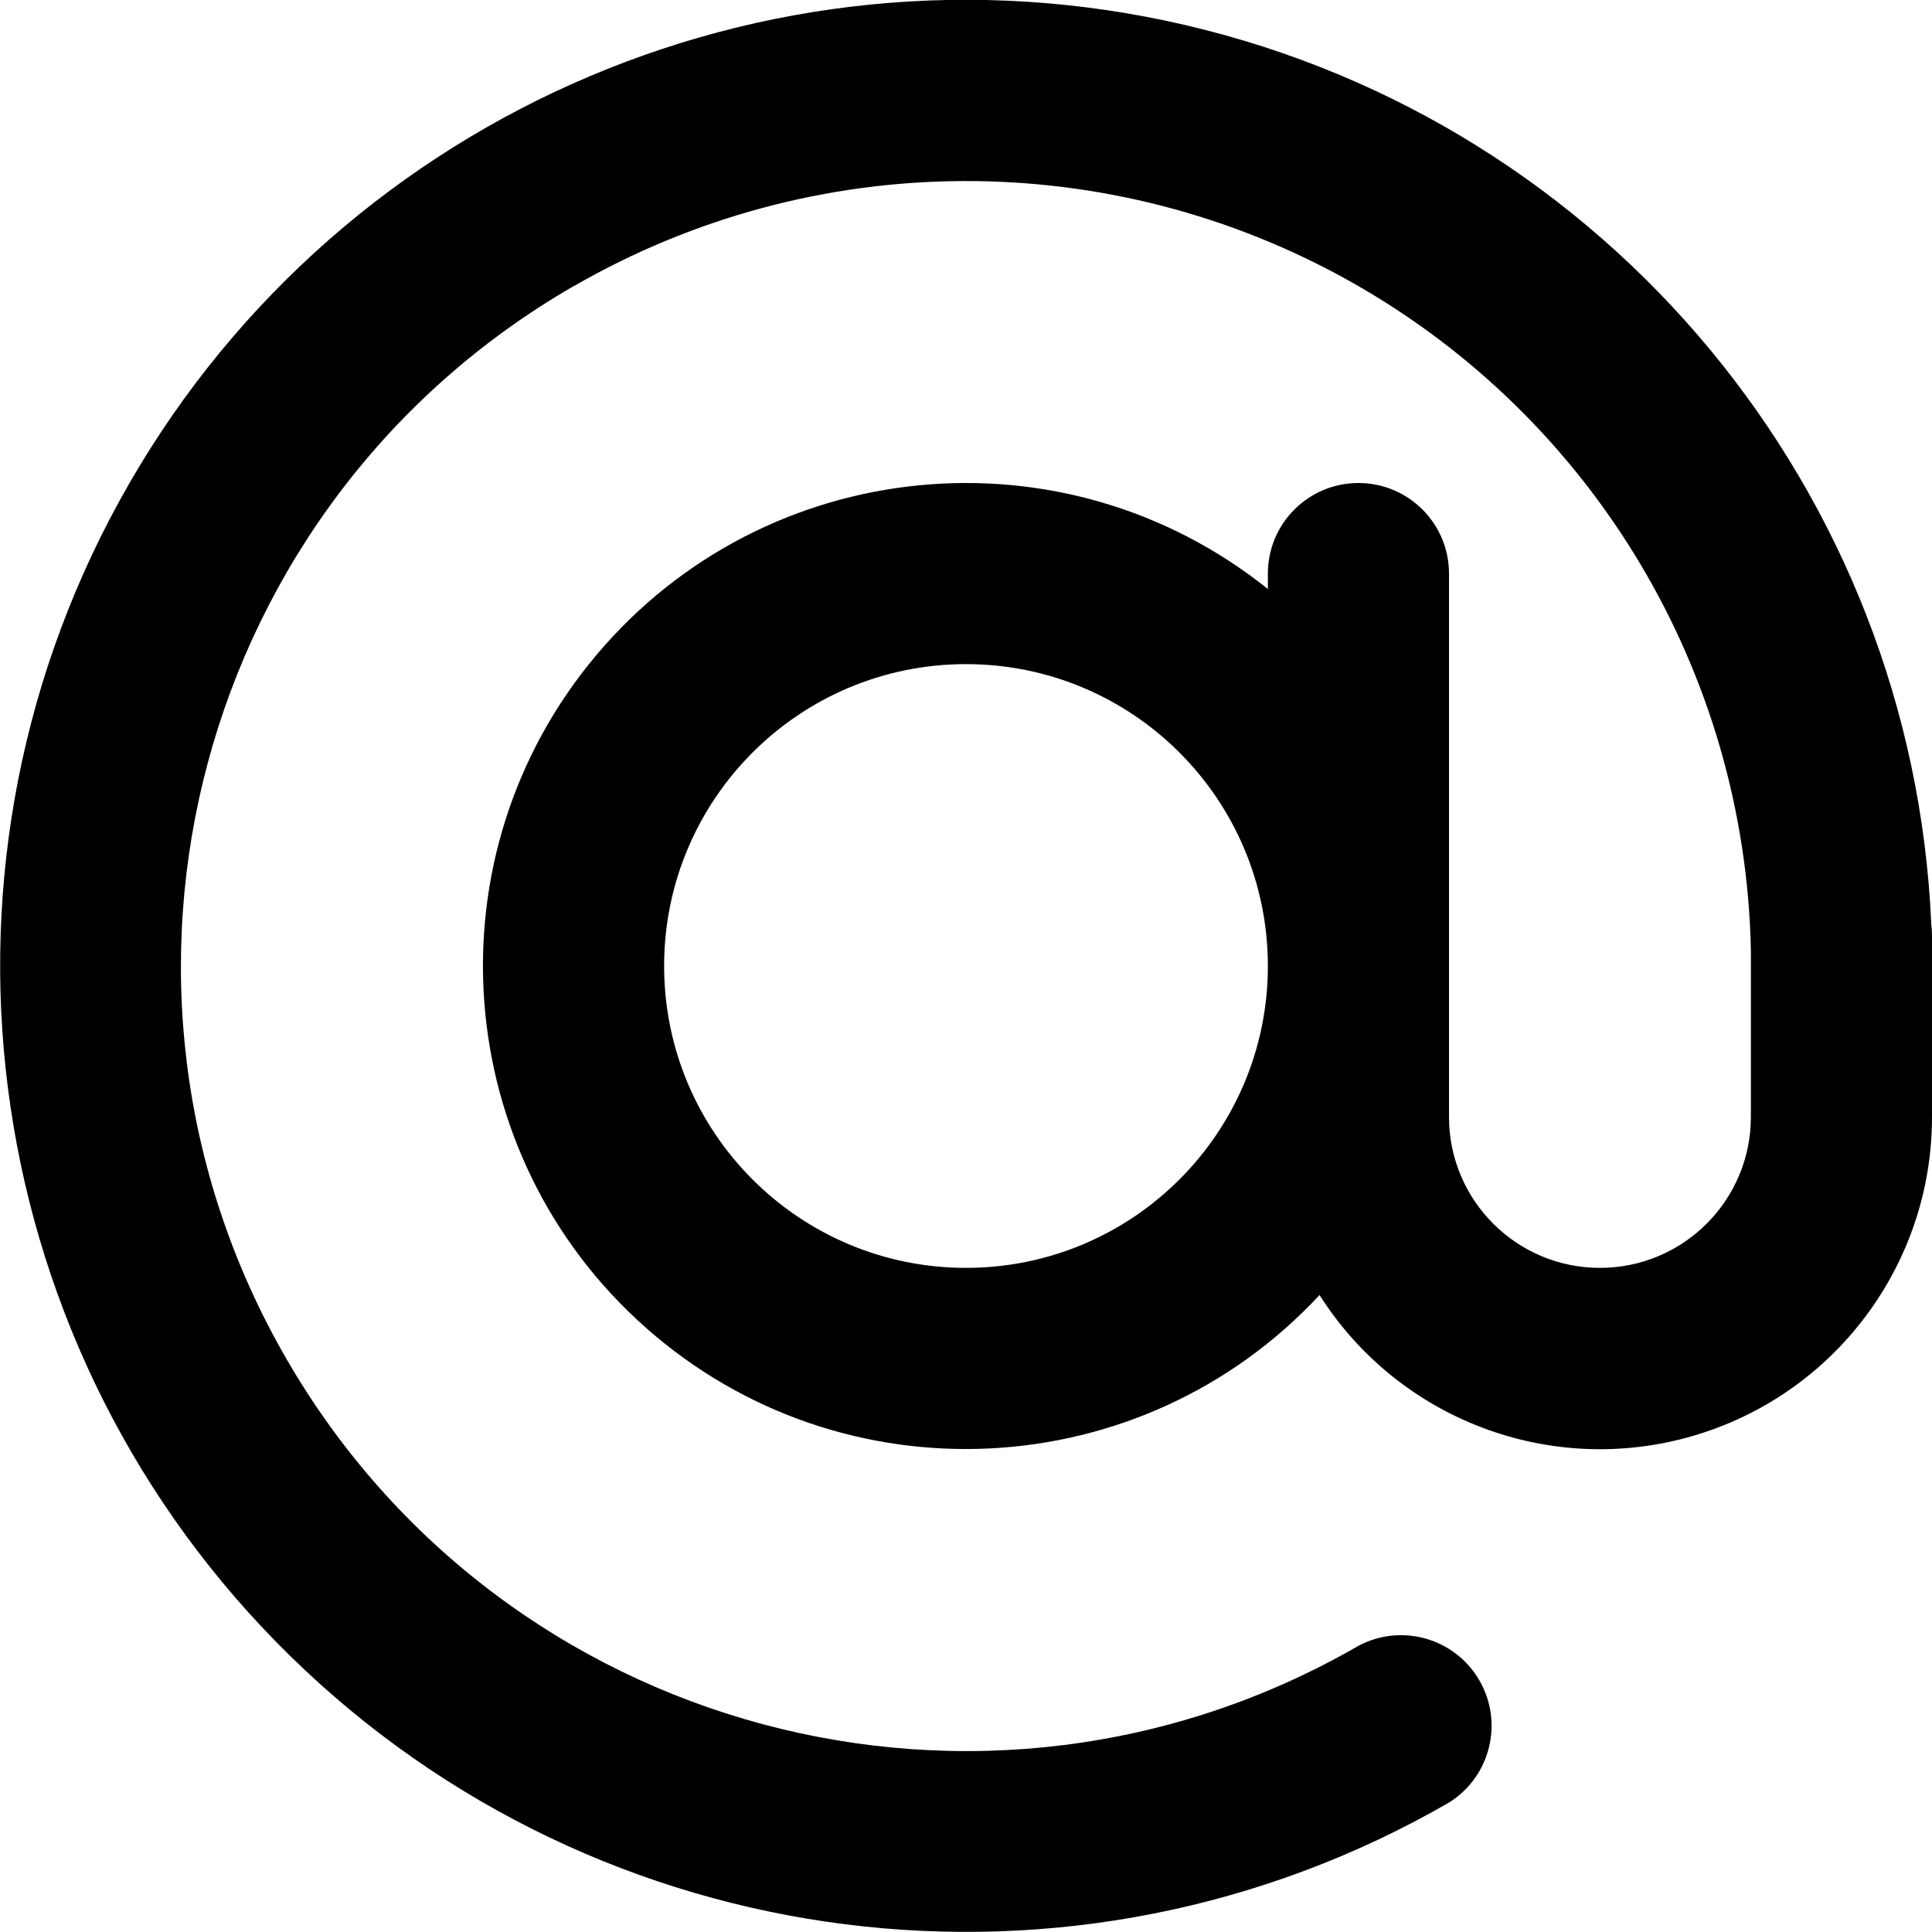
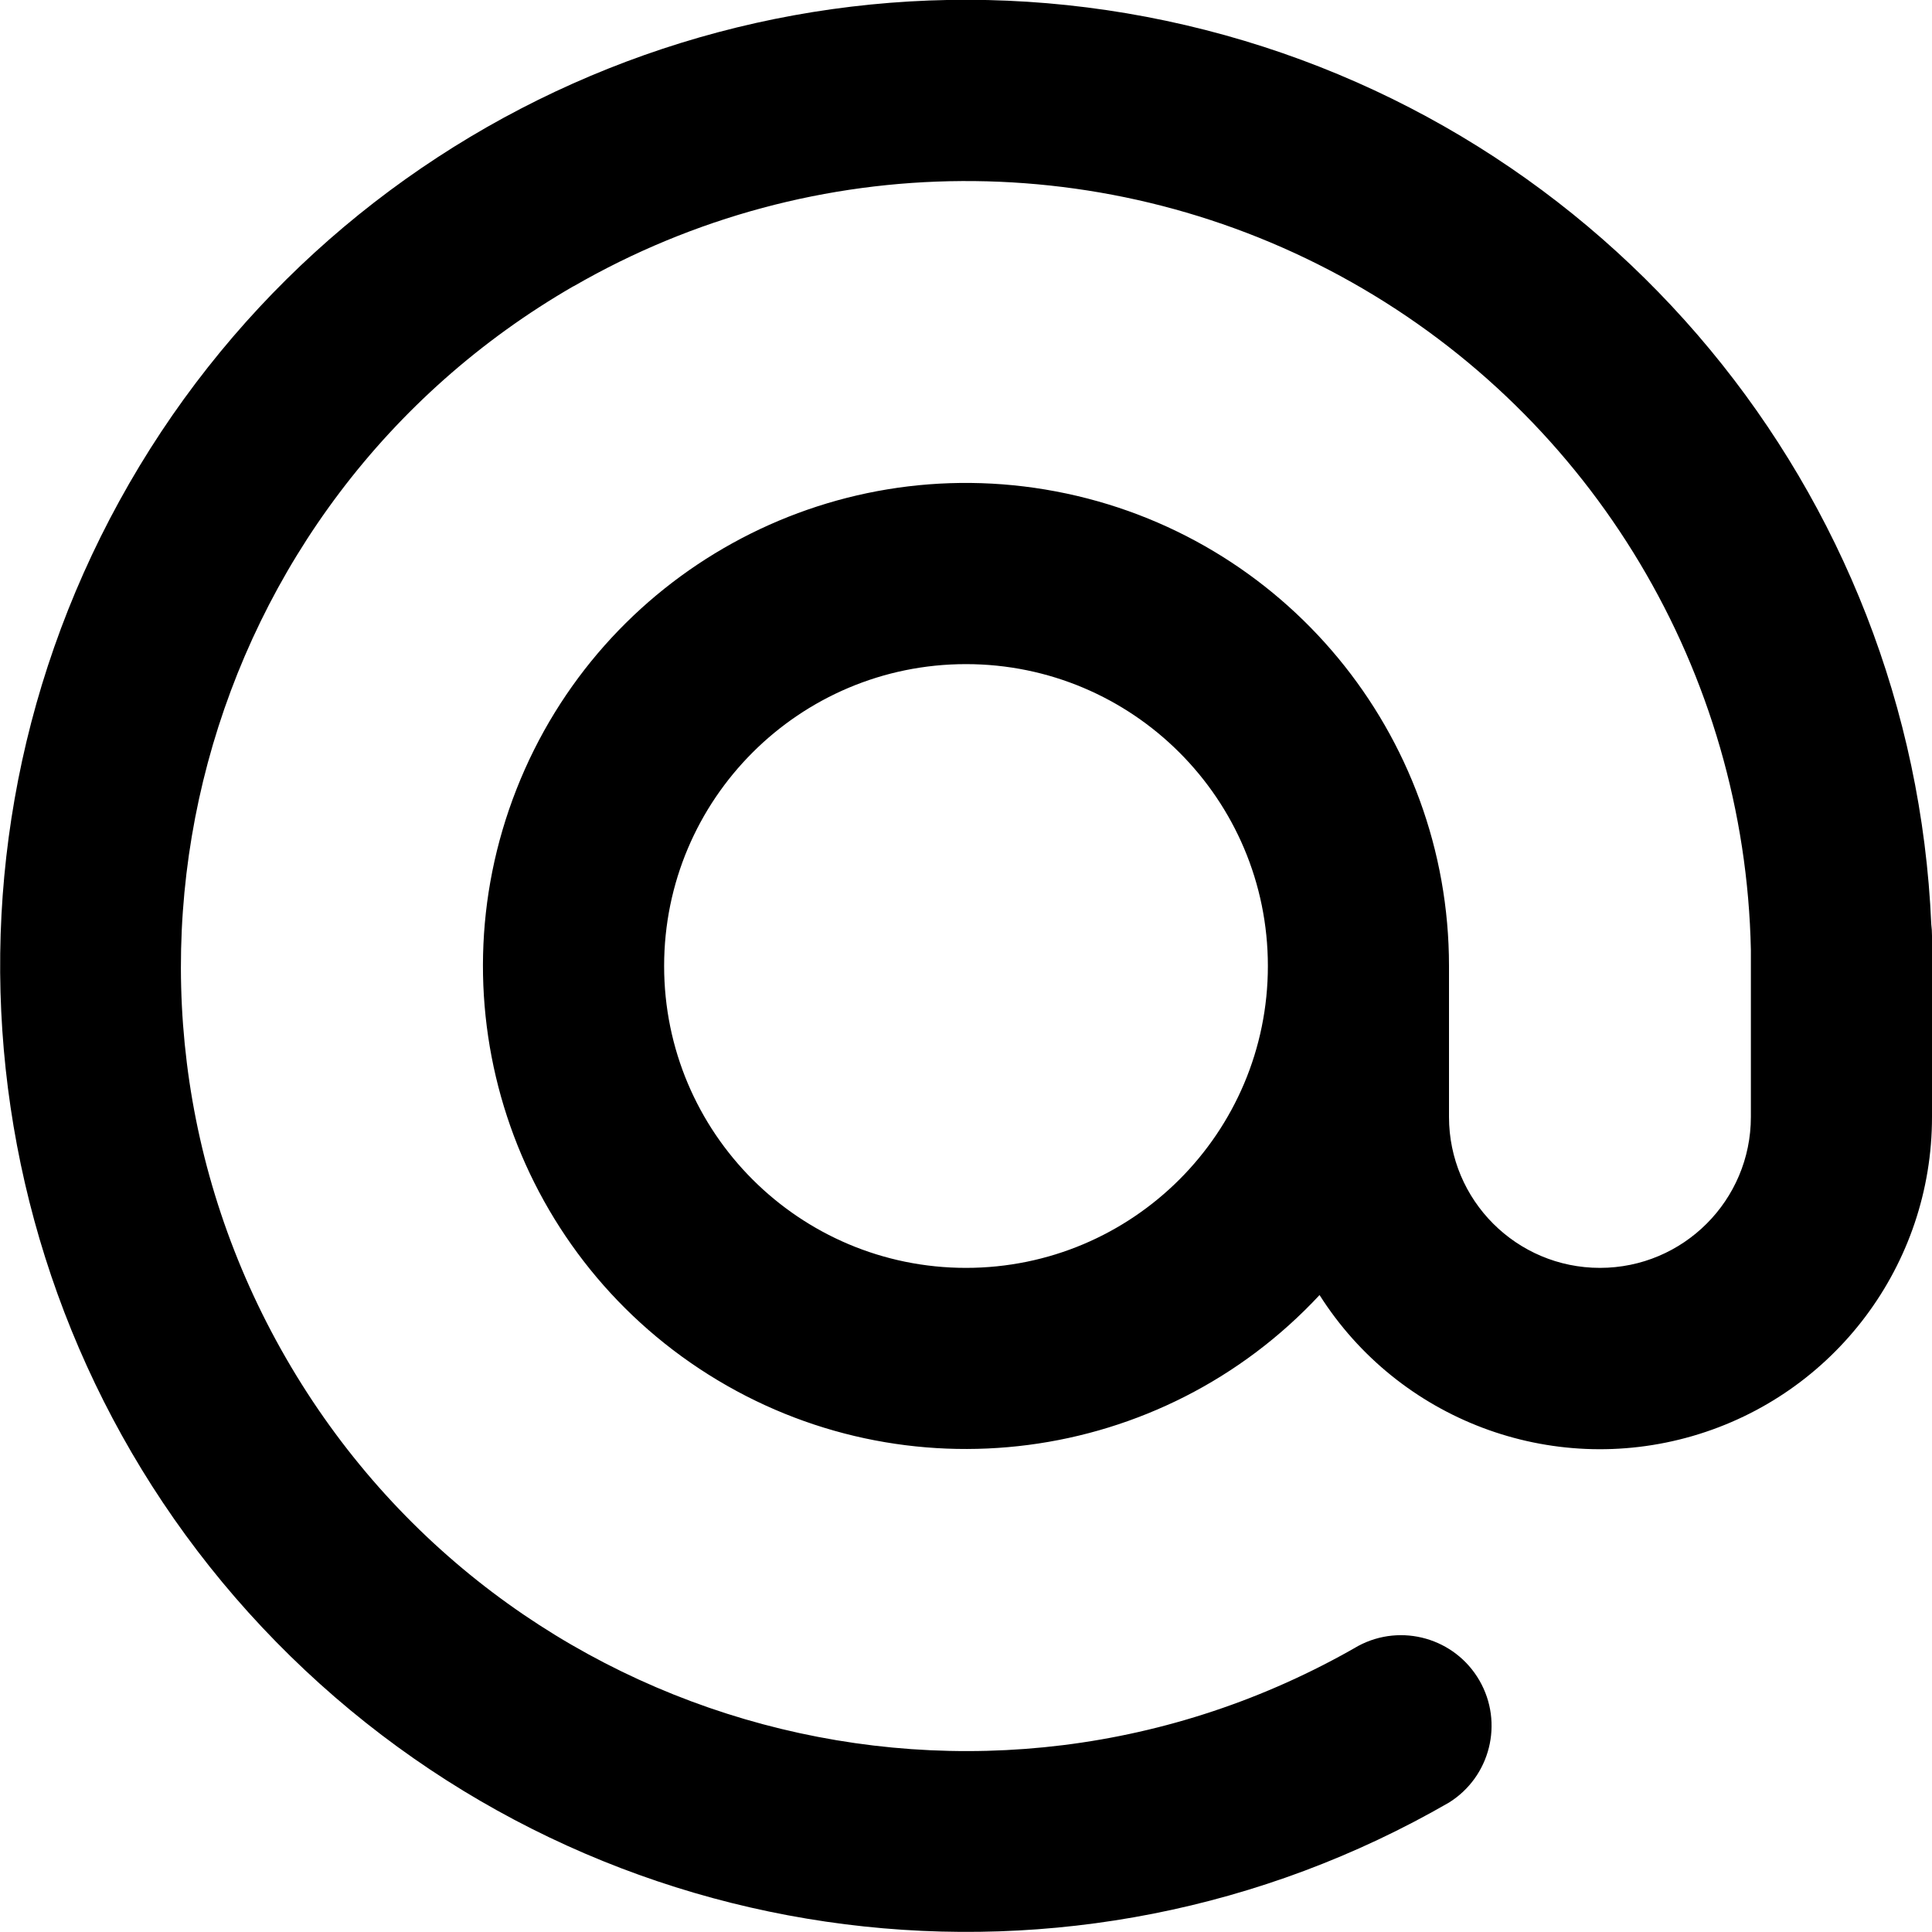
<svg xmlns="http://www.w3.org/2000/svg" width="16" height="16" viewBox="0 0 16 16">
-   <path fill-rule="evenodd" clip-rule="evenodd" d="M4.75 2.37a6.5 6.5 0 006.5 11.26.75.75 0 01.75 1.298 8 8 0 113.994-7.273.742.742 0 01.006.095v.103a9.036 9.036 0 010 .19V9.25a2.75 2.75 0 01-5.072 1.475 4 4 0 11-.428-5.847V4.75a.75.75 0 011.5 0v4.5a1.25 1.25 0 102.5 0V7.867a6.5 6.5 0 00-9.75-5.496zM10.5 8a2.5 2.5 0 10-5 0 2.5 2.5 0 005 0z" />
+   <path fill-rule="evenodd" clip-rule="evenodd" d="M4.75 2.37a6.5 6.5 0 006.5 11.26.75.75 0 01.75 1.298 8 8 0 113.994-7.273.742.742 0 01.006.095v.104a9.023 9.023 0 010 .19V9.25a2.75 2.75 0 01-5.072 1.475A4 4 0 1112 8v1.25a1.25 1.25 0 102.5 0V7.867a6.5 6.5 0 00-9.75-5.496zM10.5 8a2.5 2.5 0 10-5 0 2.5 2.5 0 005 0z" />
</svg>
